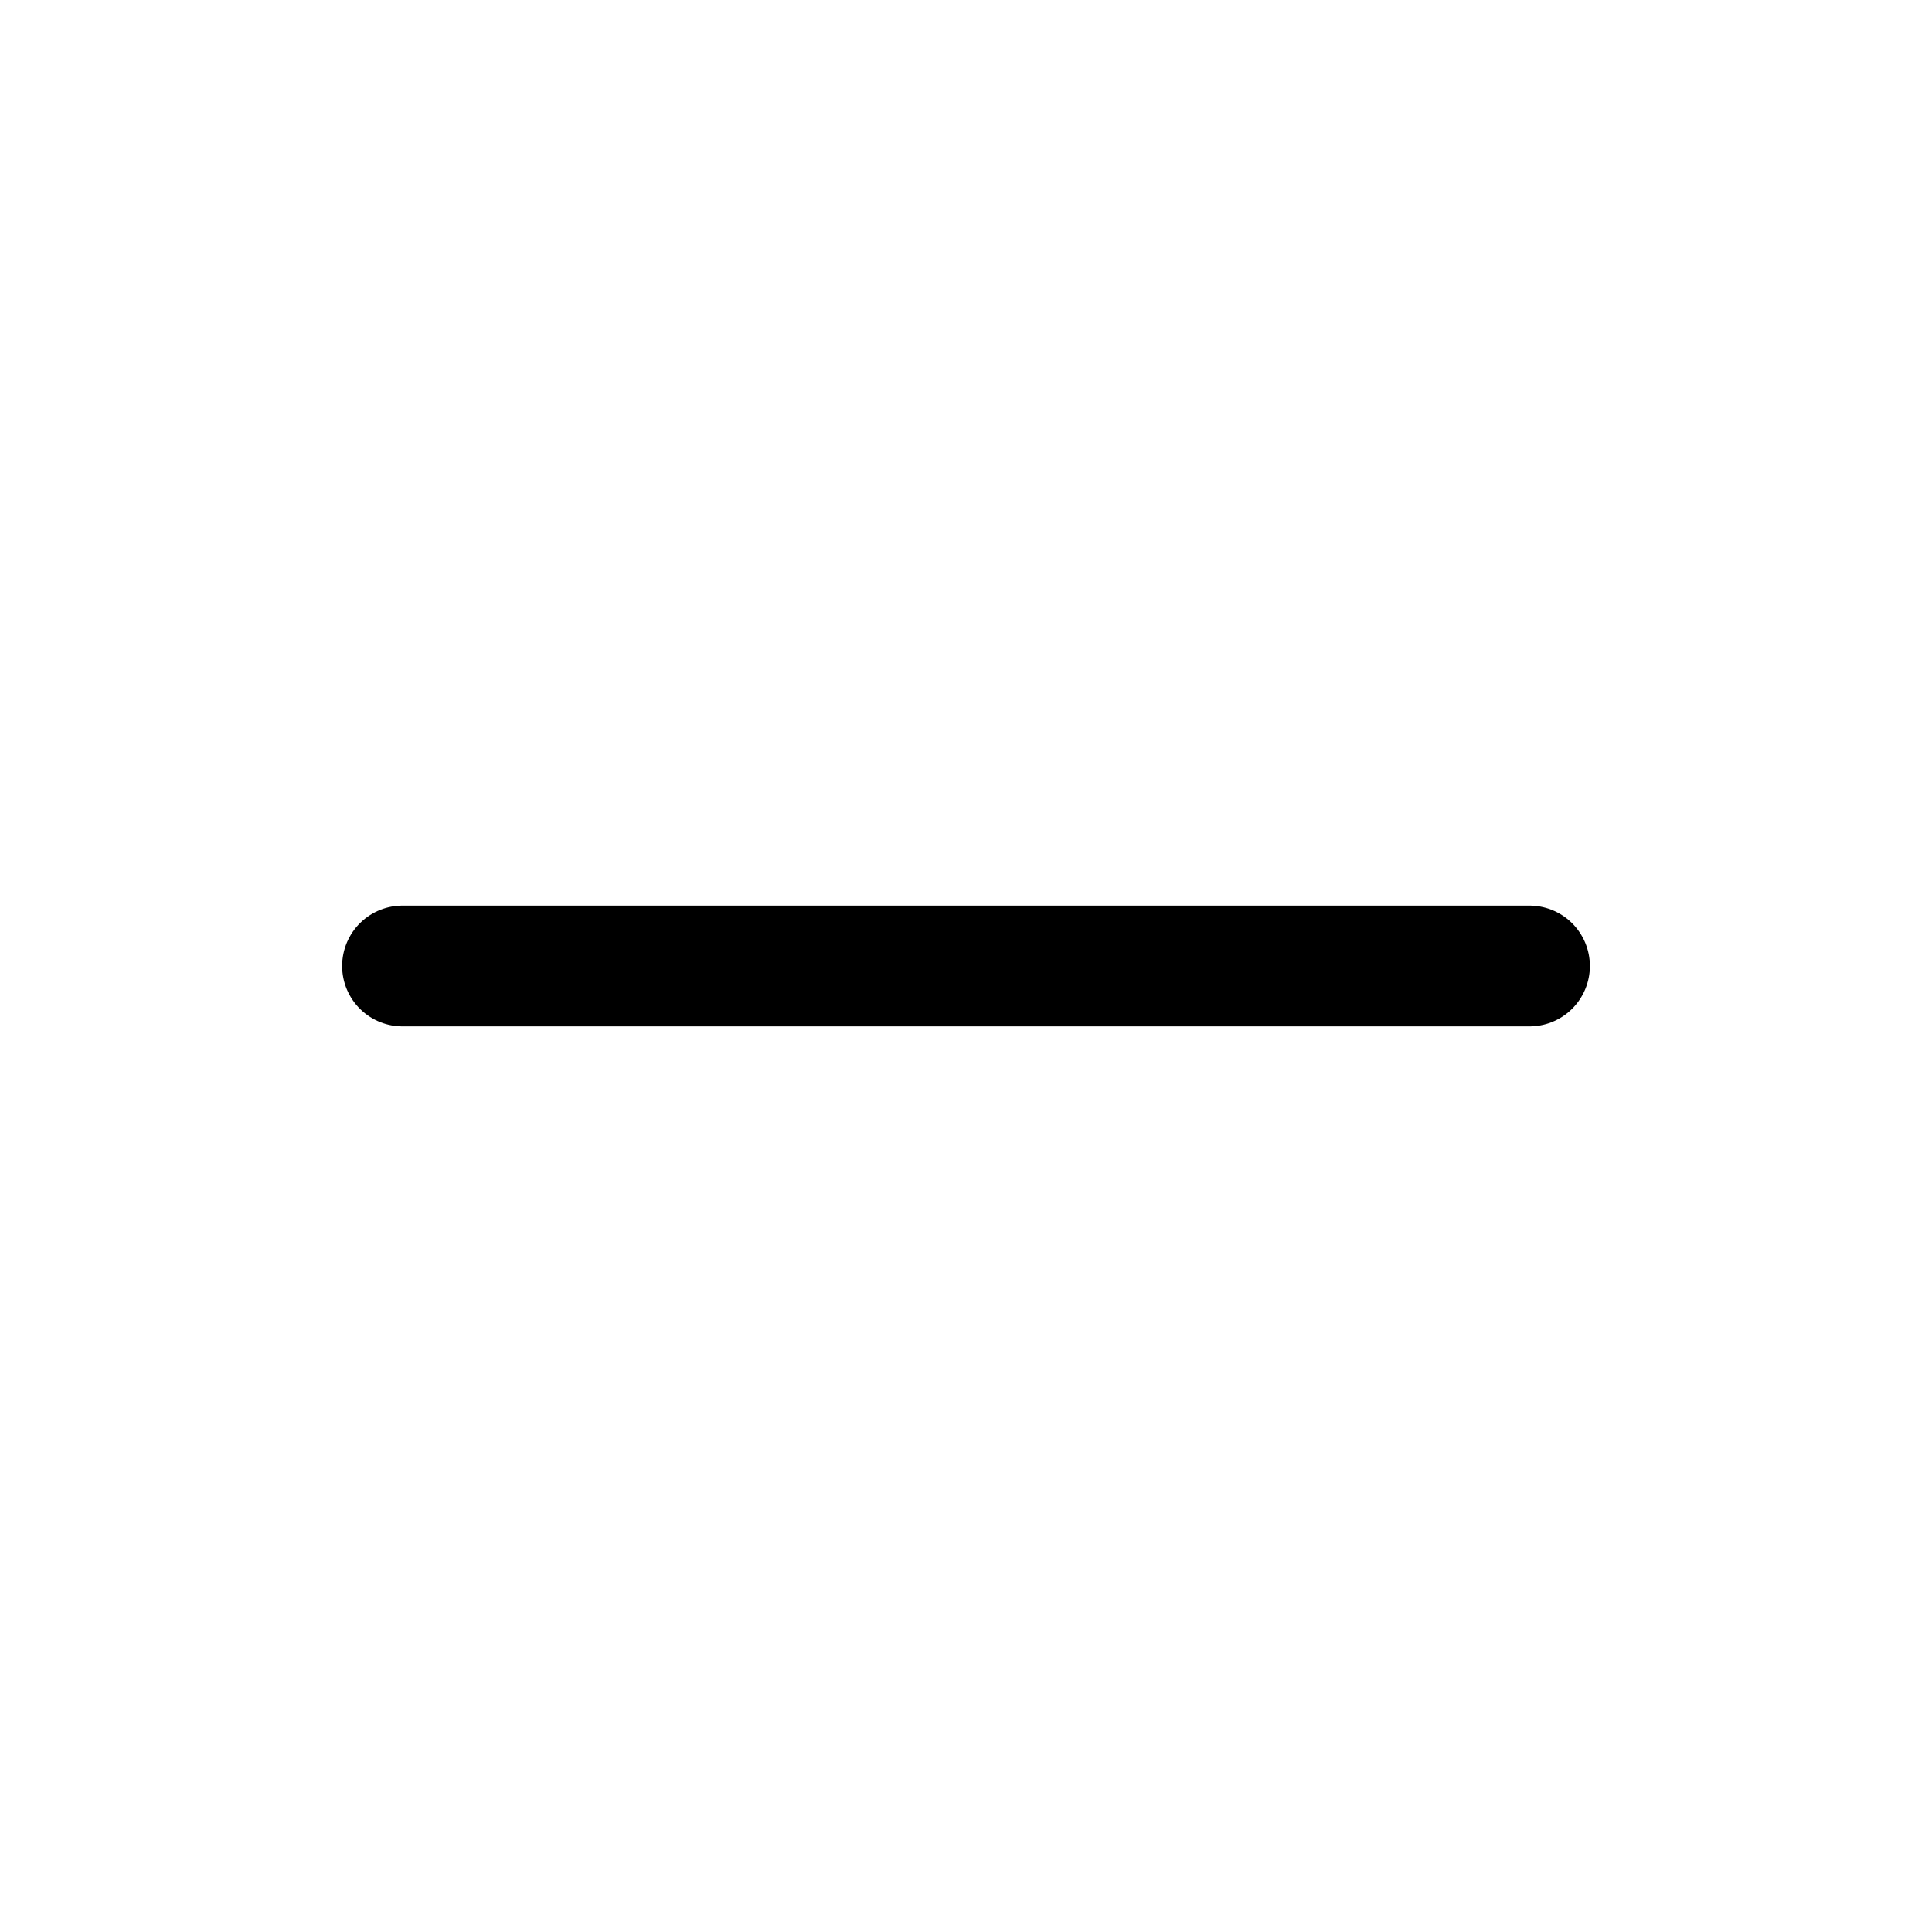
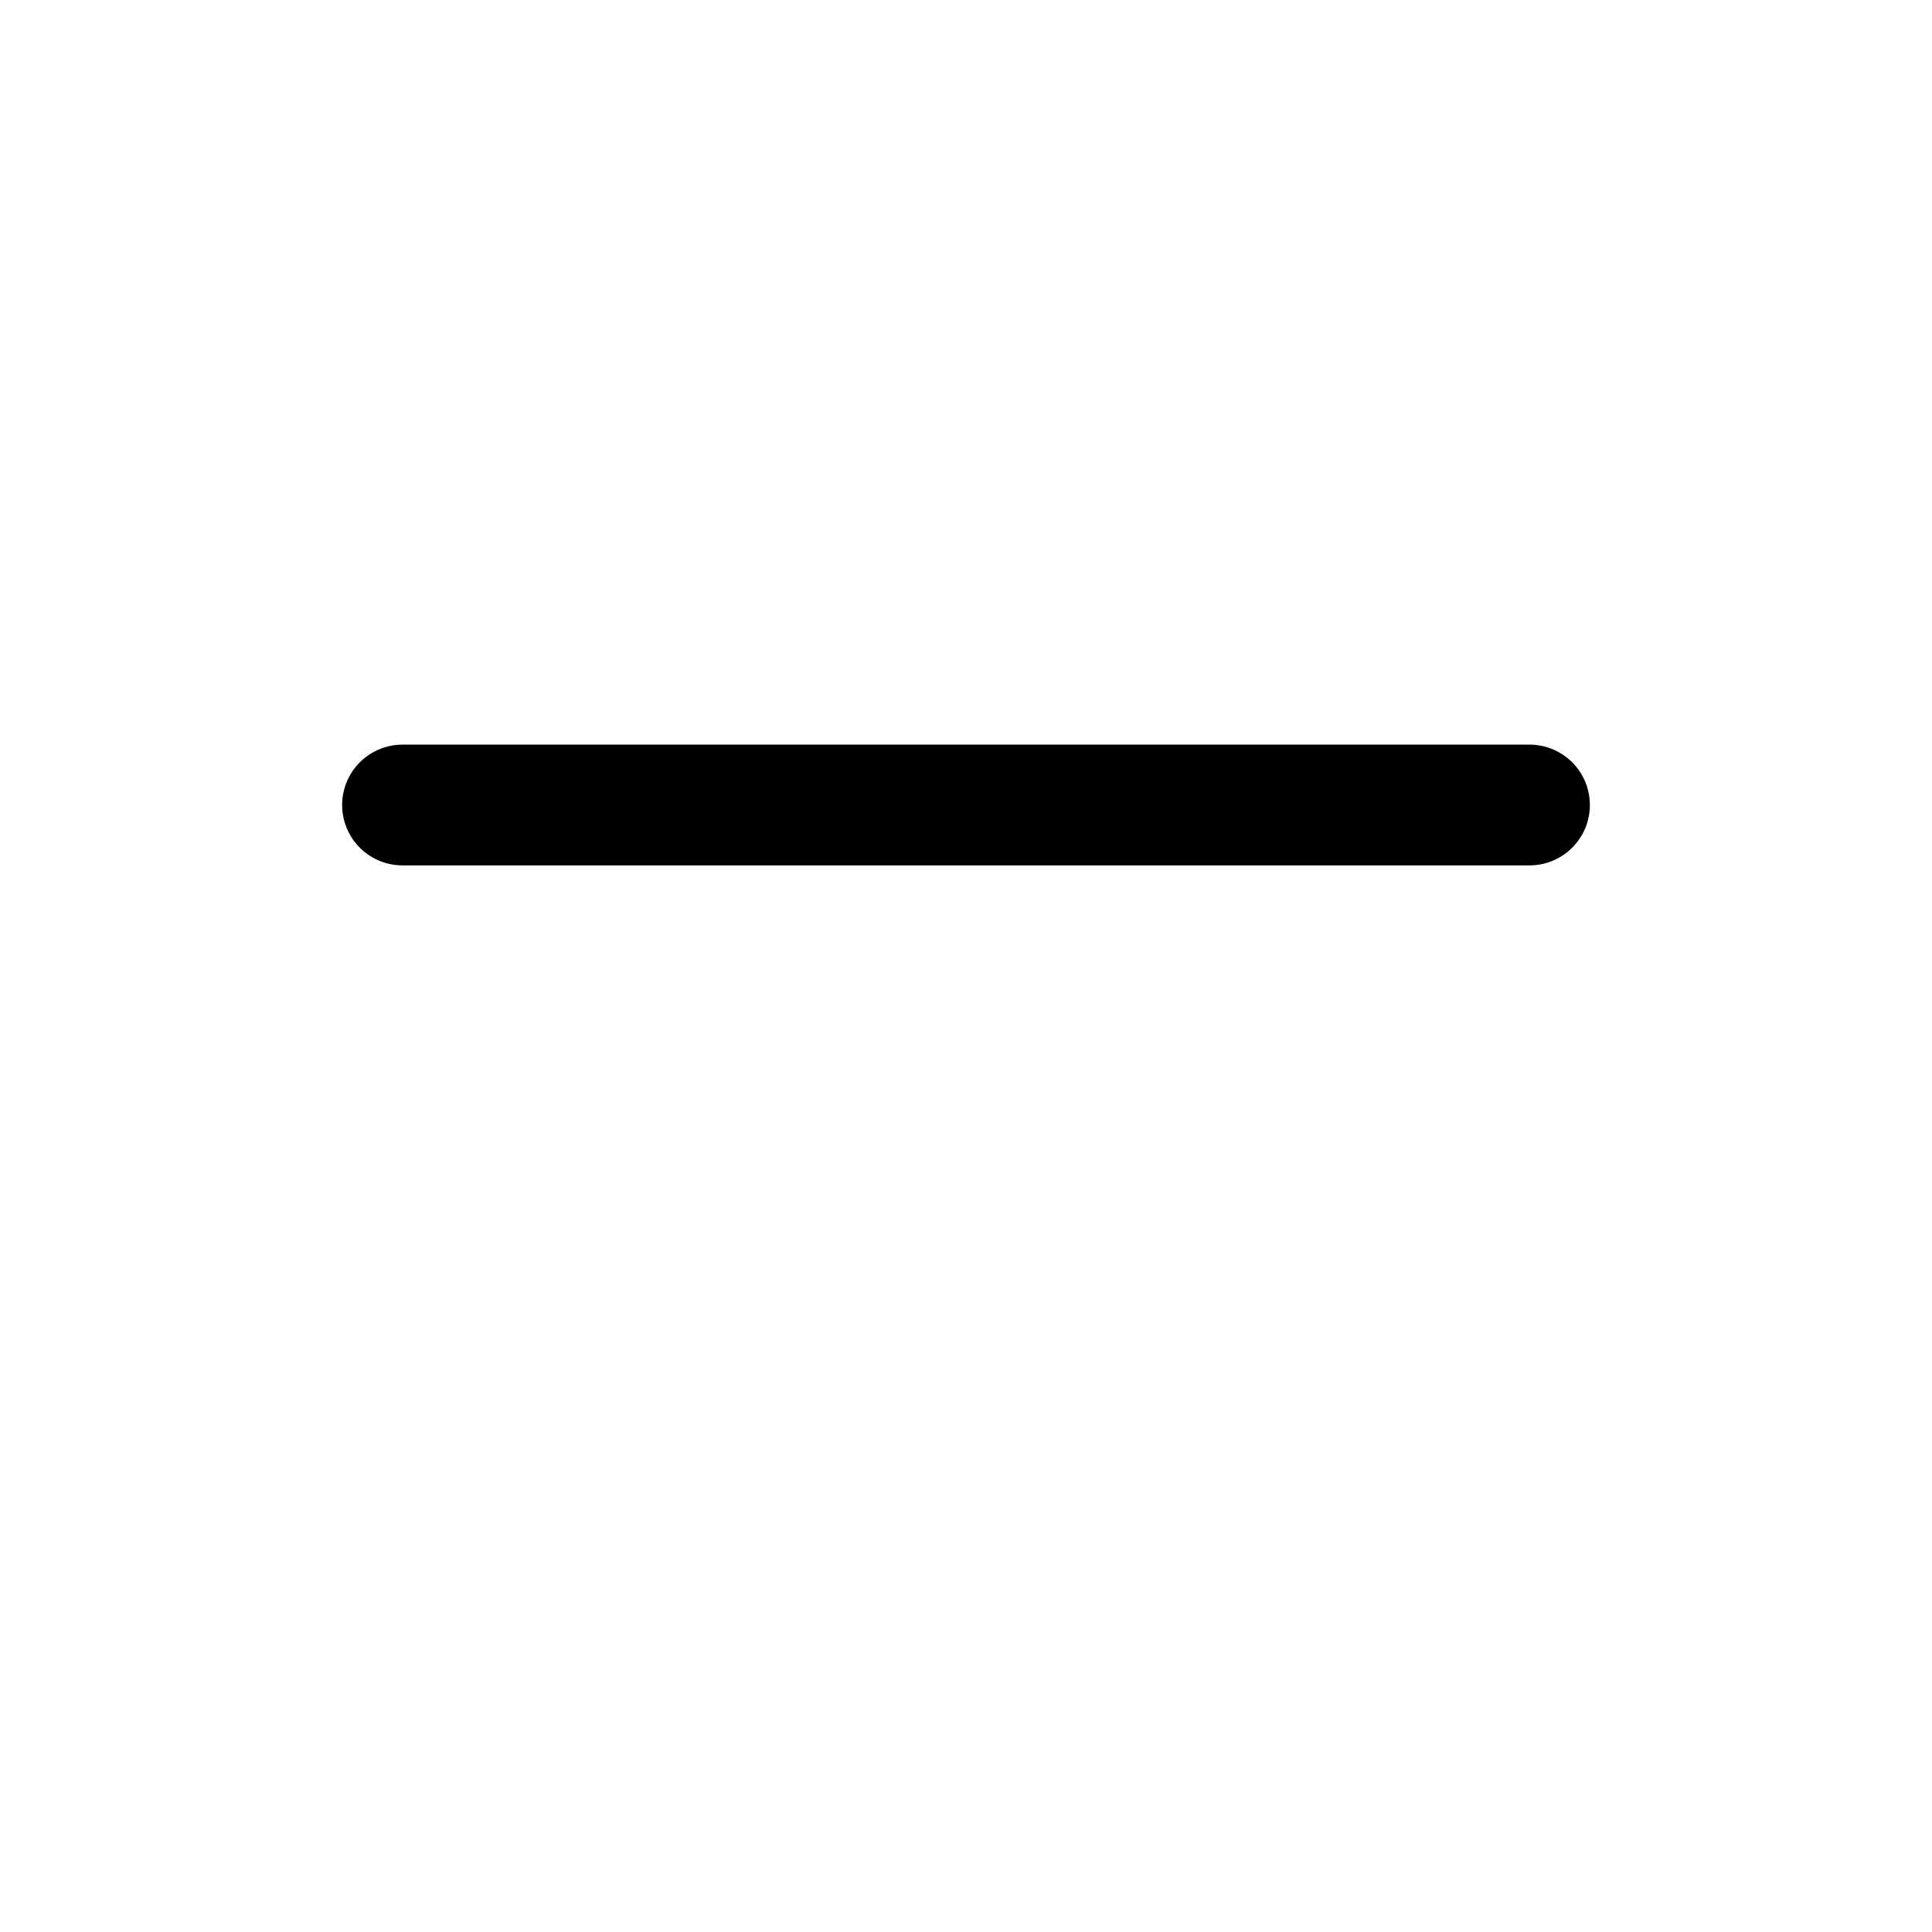
- <svg xmlns="http://www.w3.org/2000/svg" width="24" height="24" viewBox="0 0 24 24" fill="none">
+ <svg xmlns="http://www.w3.org/2000/svg" width="24" height="24" viewBox="0 2 24 24" fill="none">
  <path d="M5 12H19" stroke="black" stroke-width="1.5" stroke-linecap="round" stroke-linejoin="round" />
</svg>
